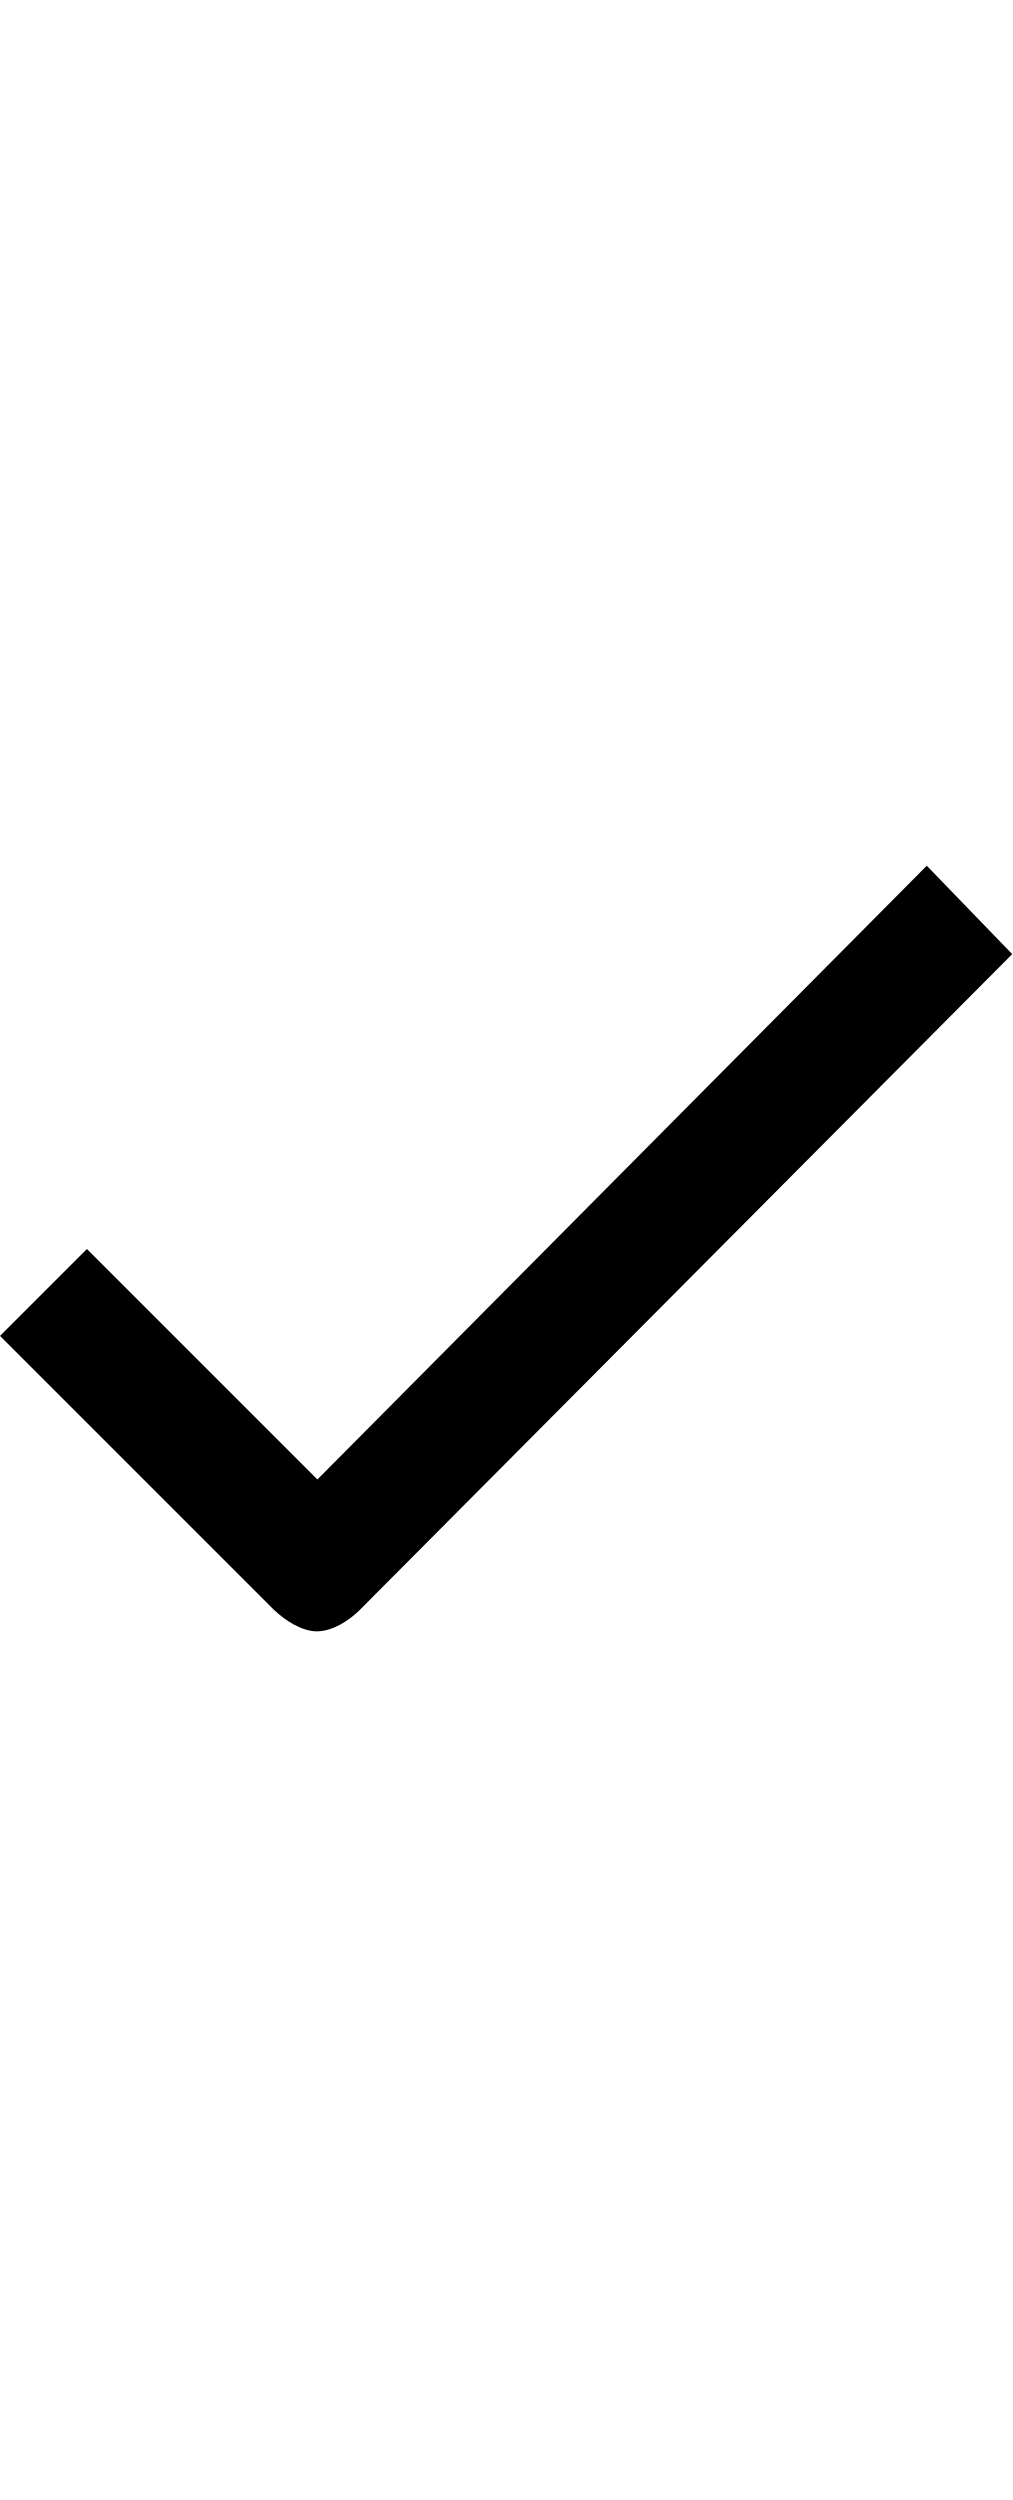
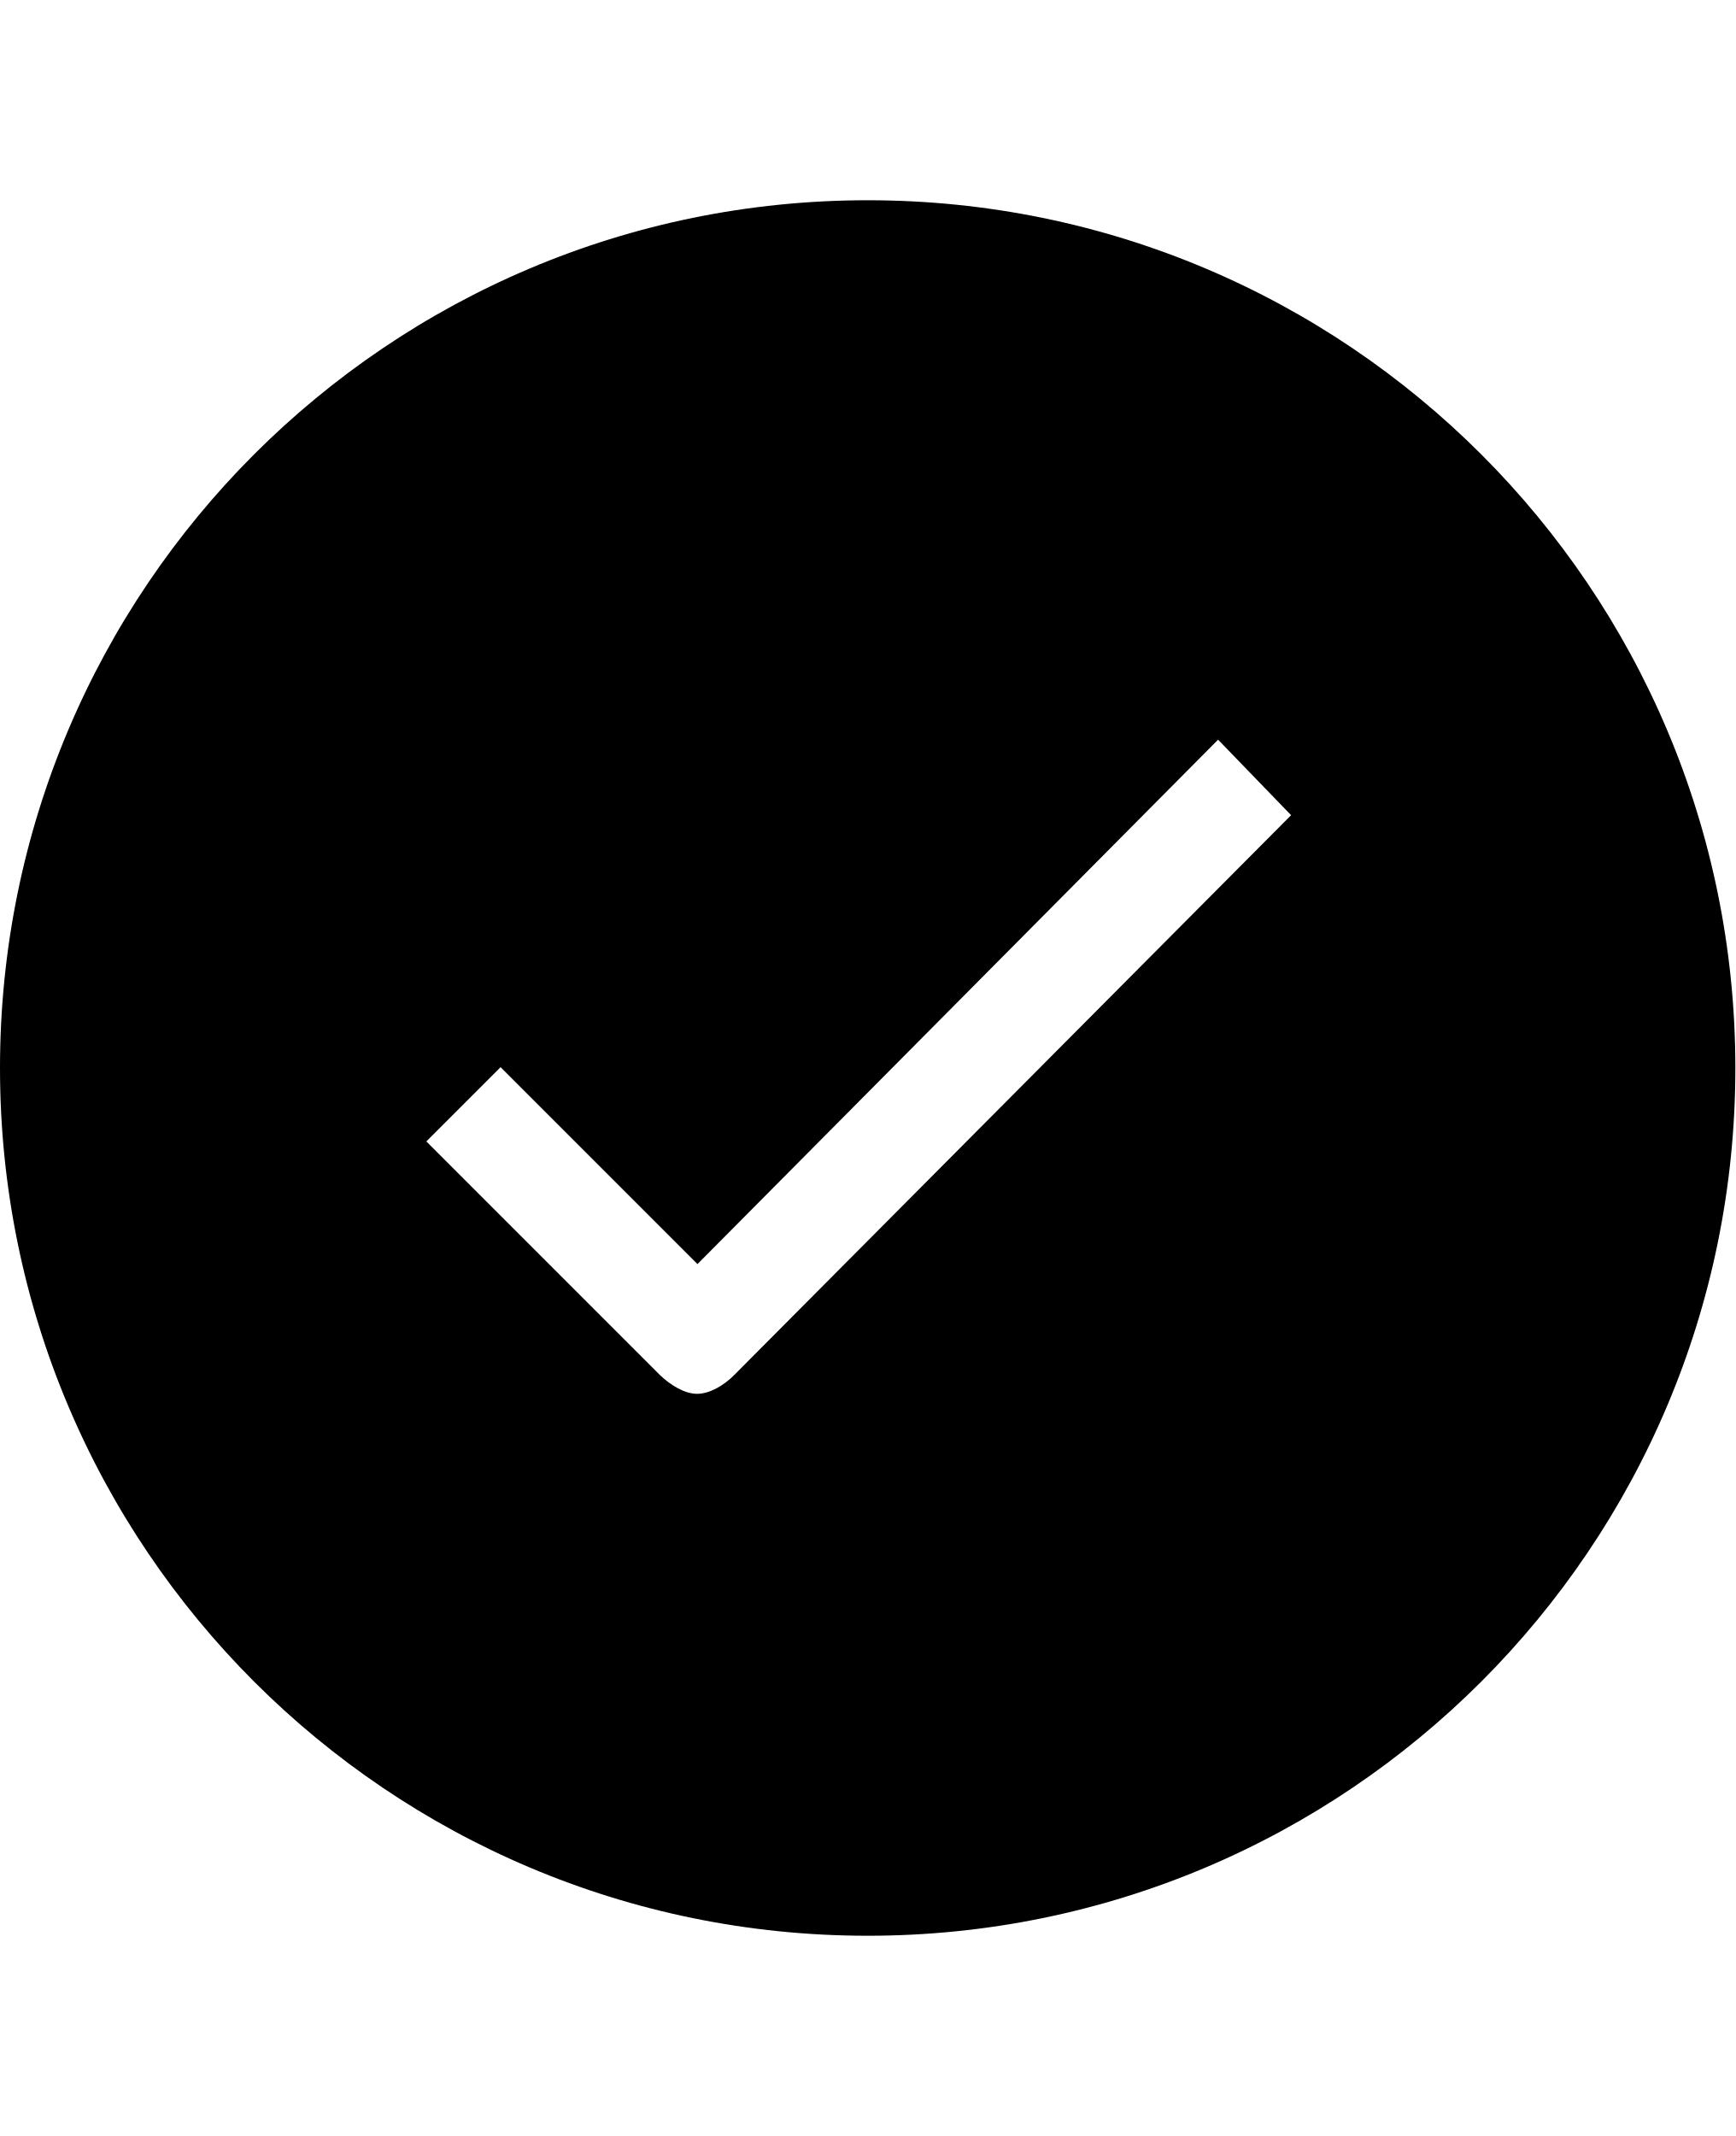
- <svg xmlns="http://www.w3.org/2000/svg" version="1.1" id="Layer_1" x="0px" y="0px" width="207.3px" height="512px" viewBox="150.2 0 207.3 512" enable-background="new 150.2 0 207.3 512" xml:space="preserve">
+ <svg xmlns="http://www.w3.org/2000/svg" version="1.1" id="Layer_1" x="0px" y="0px" width="416px" height="512px" viewBox="48 0 416 512" enable-background="new 48 0 416 512" xml:space="preserve">
  <g>
-     <path d="M223.9,329.7c-2.4,2.399-5.8,4.399-8.8,4.399s-6.4-2.1-8.9-4.5l-56-56l17.8-17.8l47.2,47.2L340,177.3l17.5,18.1   L223.9,329.7z" />
+     <path d="M256,48C141.1,48,48,141.1,48,256c0,114.9,93.1,208,208,208c114.9,0,208-93.1,208-208C464,141.1,370.9,48,256,48z    M223.9,329.7c-2.4,2.399-5.8,4.399-8.8,4.399s-6.4-2.1-8.9-4.5l-56-56l17.8-17.8l47.2,47.2L340,177.3l17.5,18.1L223.9,329.7z" />
  </g>
</svg>
